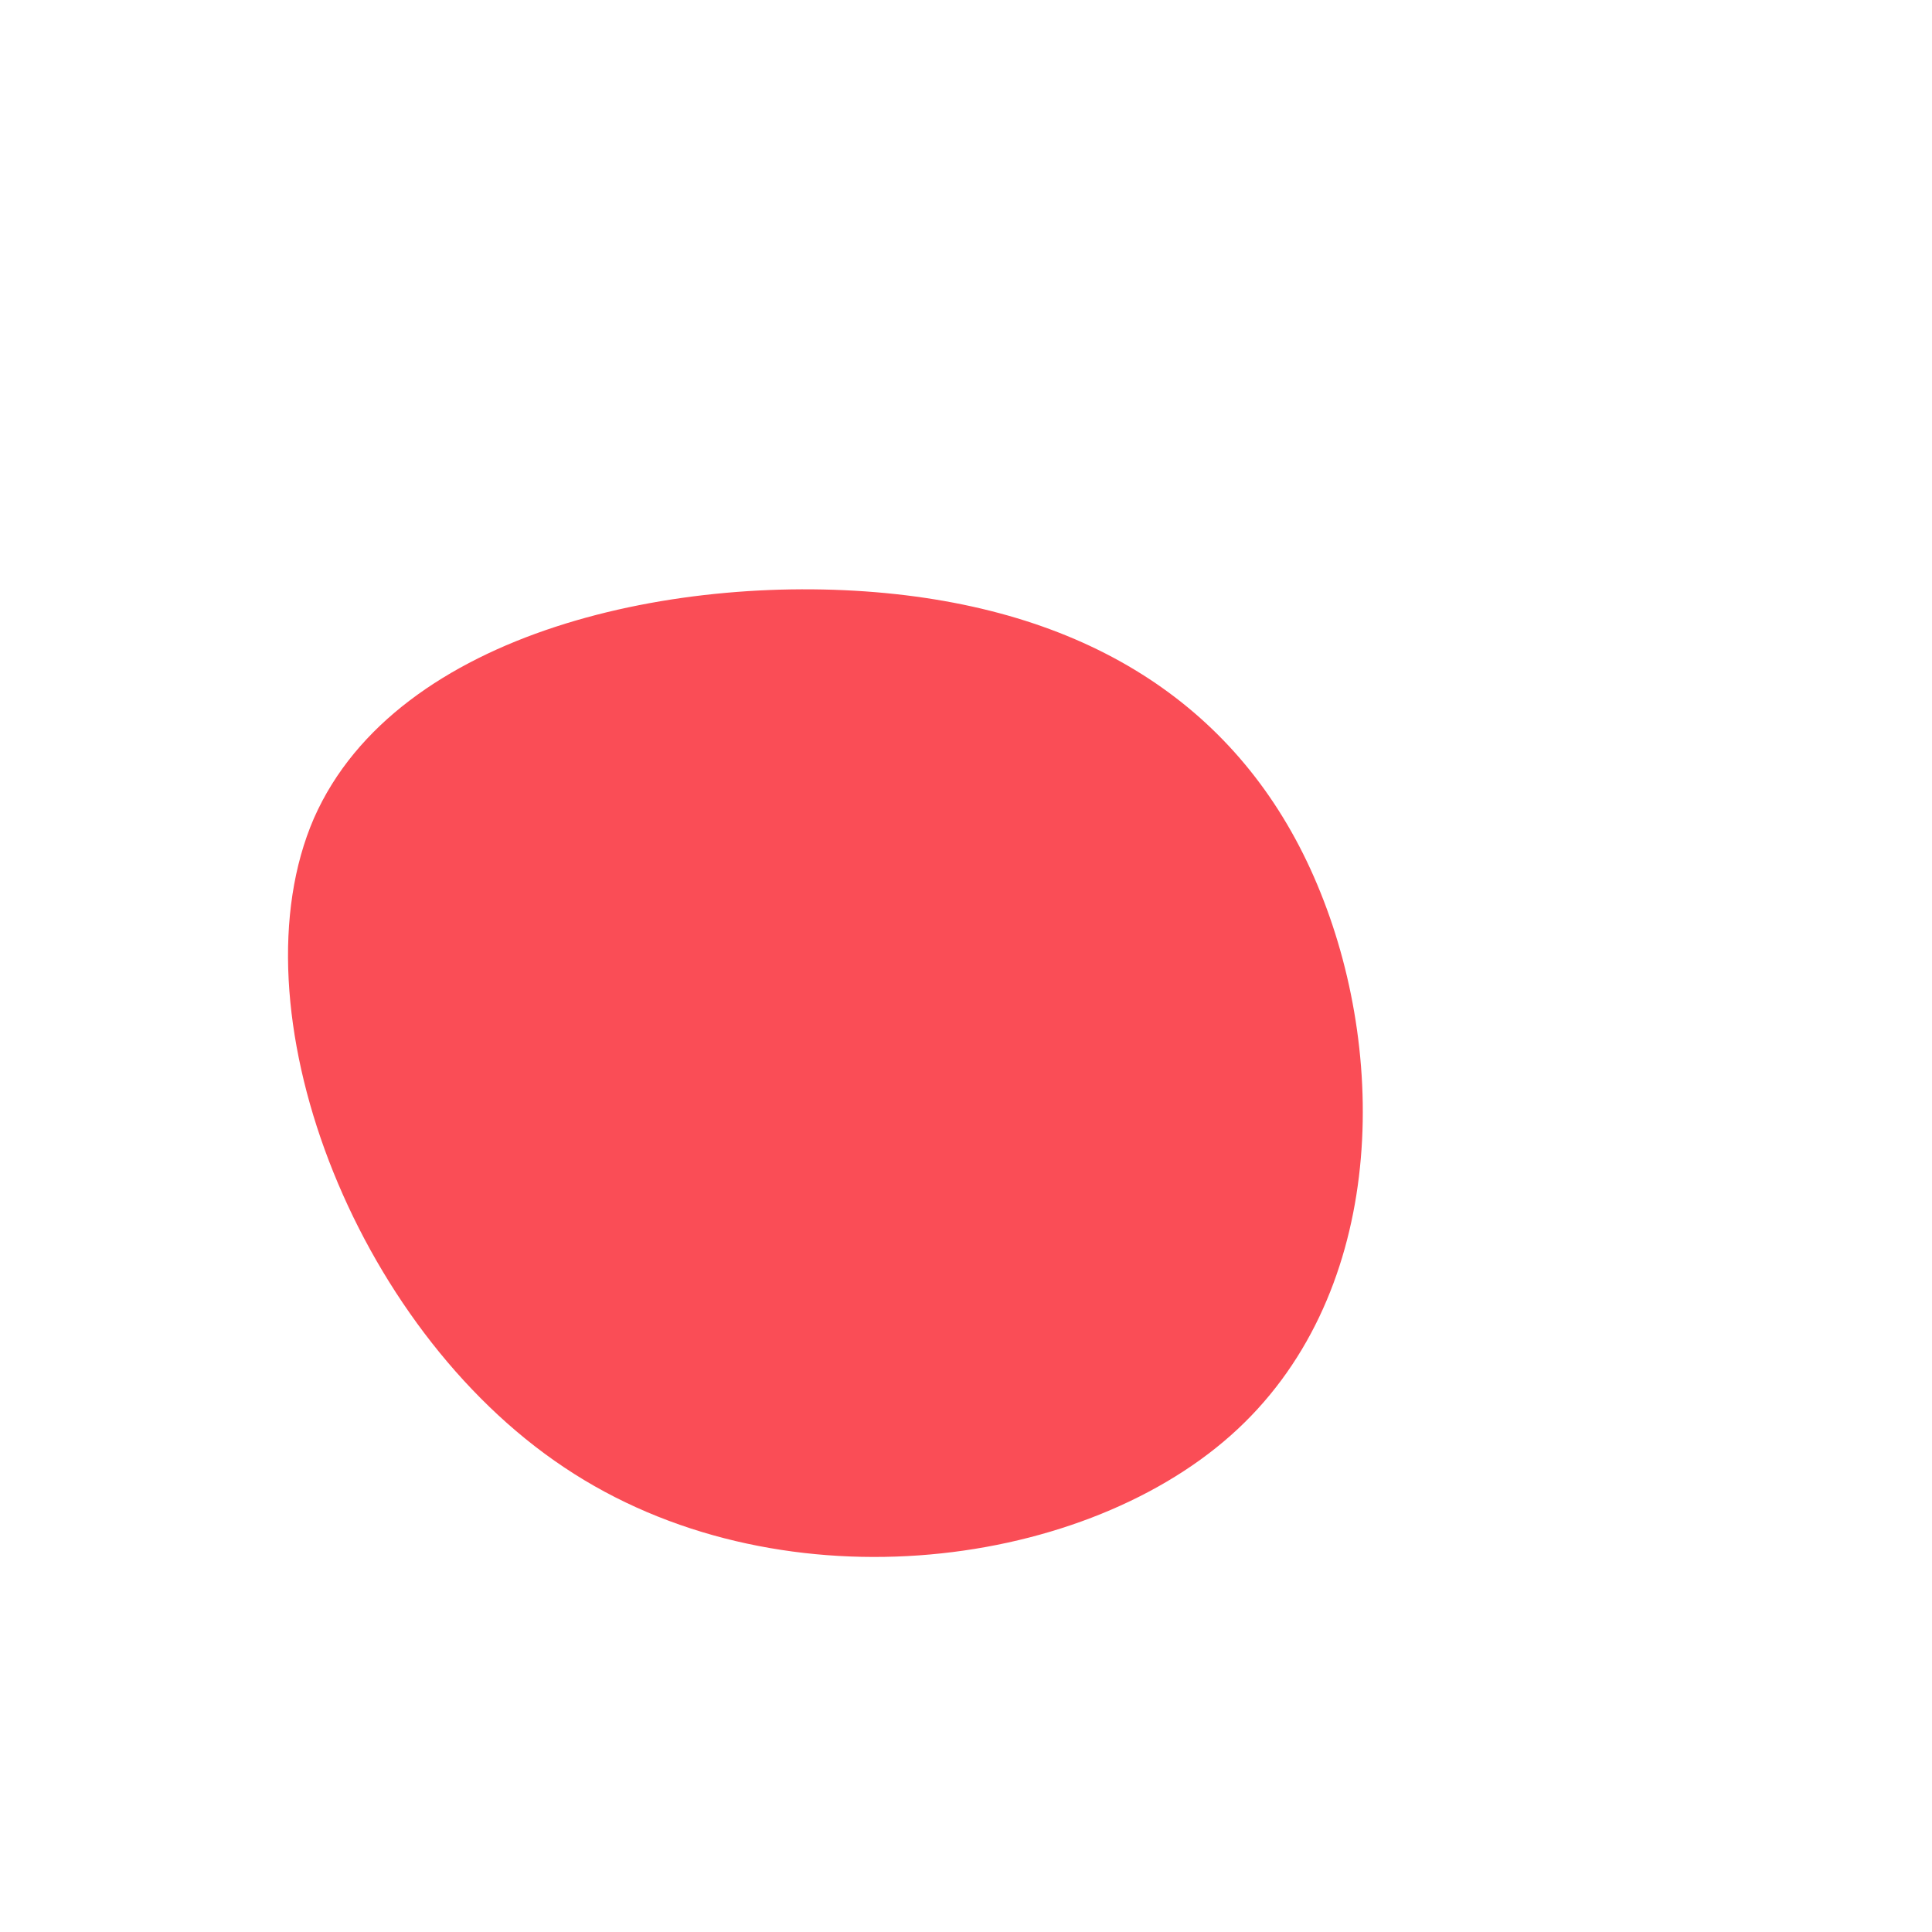
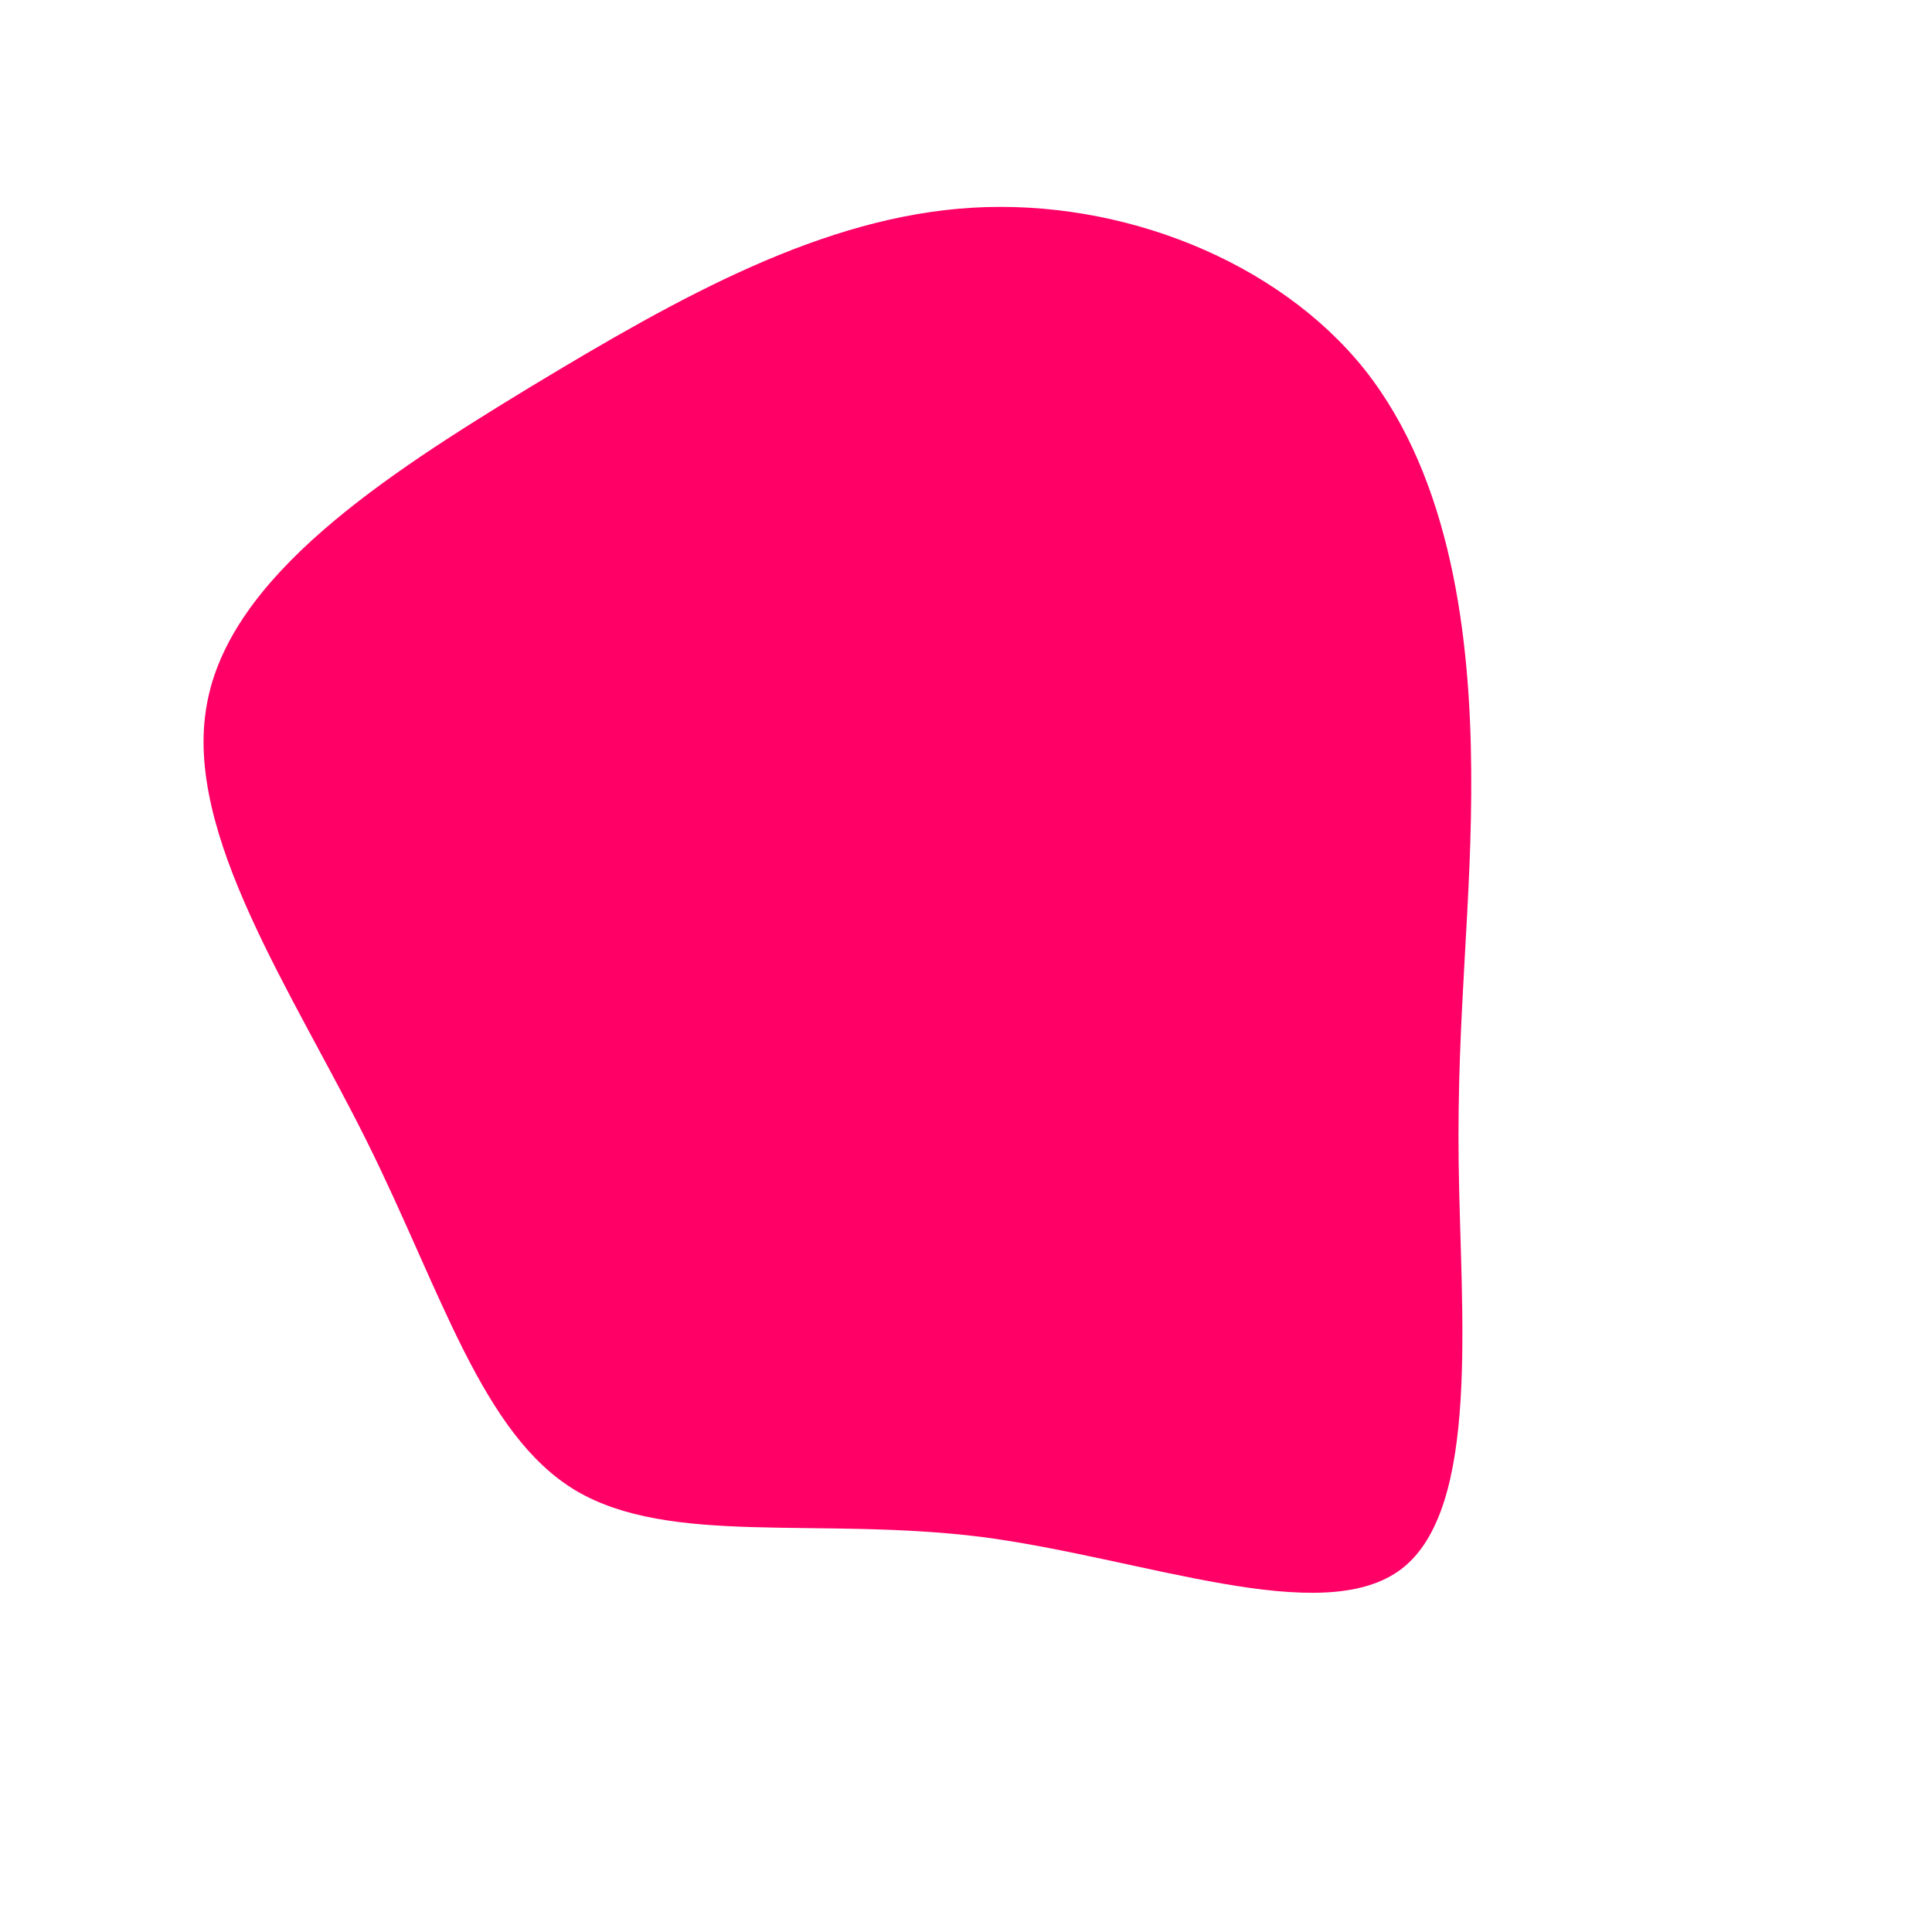
<svg xmlns="http://www.w3.org/2000/svg" viewBox="0 0 200 200">
-   <path fill="#FA4D56" d="M36.7,-7.6C43.8,10,43.3,34.5,27.4,48.6C11.5,62.7,-19.8,66.5,-41.6,51.9C-63.5,37.3,-76,4.3,-67.5,-15.3C-58.9,-34.8,-29.5,-40.9,-7.3,-38.5C14.8,-36.1,29.6,-25.3,36.7,-7.6Z" transform="translate(100 100)" />
+   <path fill="#FF0066" d="M41.3,-61.7C50.3,-50.3,52.2,-33.9,52.3,-20.2C52.4,-6.4,50.8,4.8,51,20.4C51.2,36,53.3,56.1,45.1,62.4C36.9,68.7,18.4,61.3,1.6,59.1C-15.3,57,-30.6,60.1,-40.4,54.3C-50.1,48.5,-54.3,33.7,-62,18.2C-69.7,2.7,-81,-13.7,-78.6,-27C-76.3,-40.3,-60.3,-50.7,-45,-60C-29.6,-69.3,-14.8,-77.6,0.7,-78.5C16.1,-79.4,32.3,-73,41.3,-61.7Z" transform="translate(100 100)" />
</svg>
